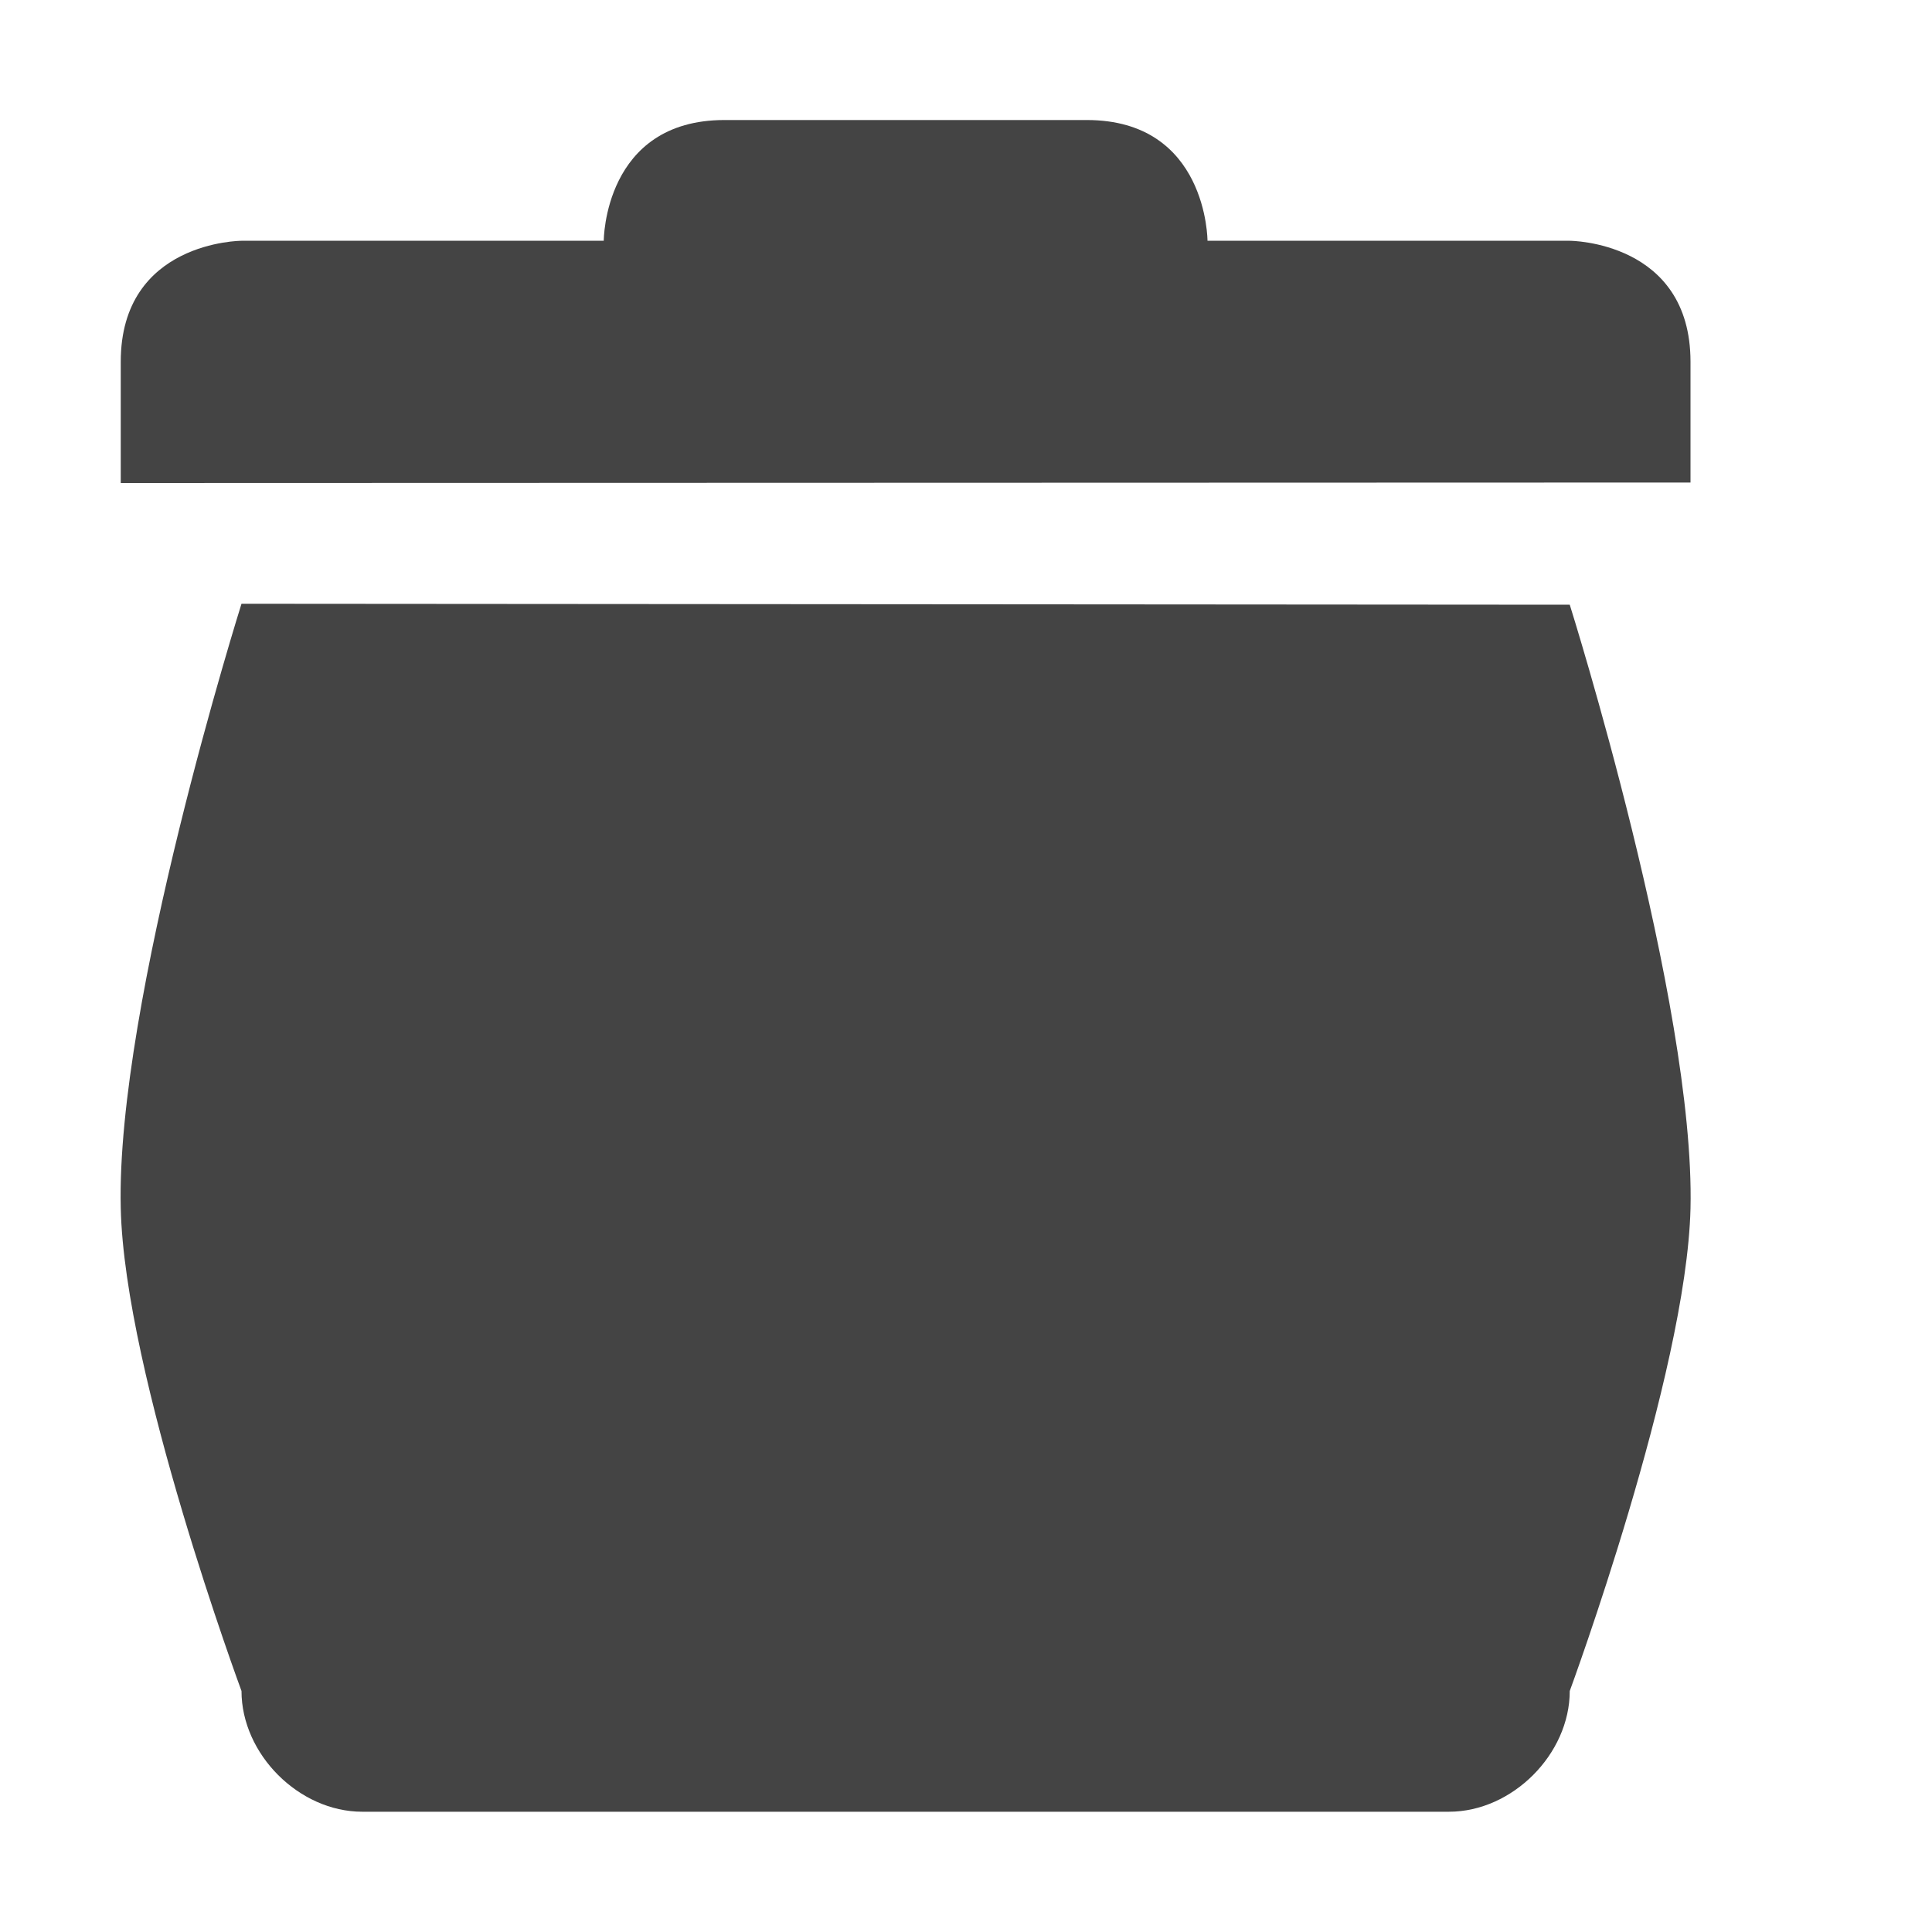
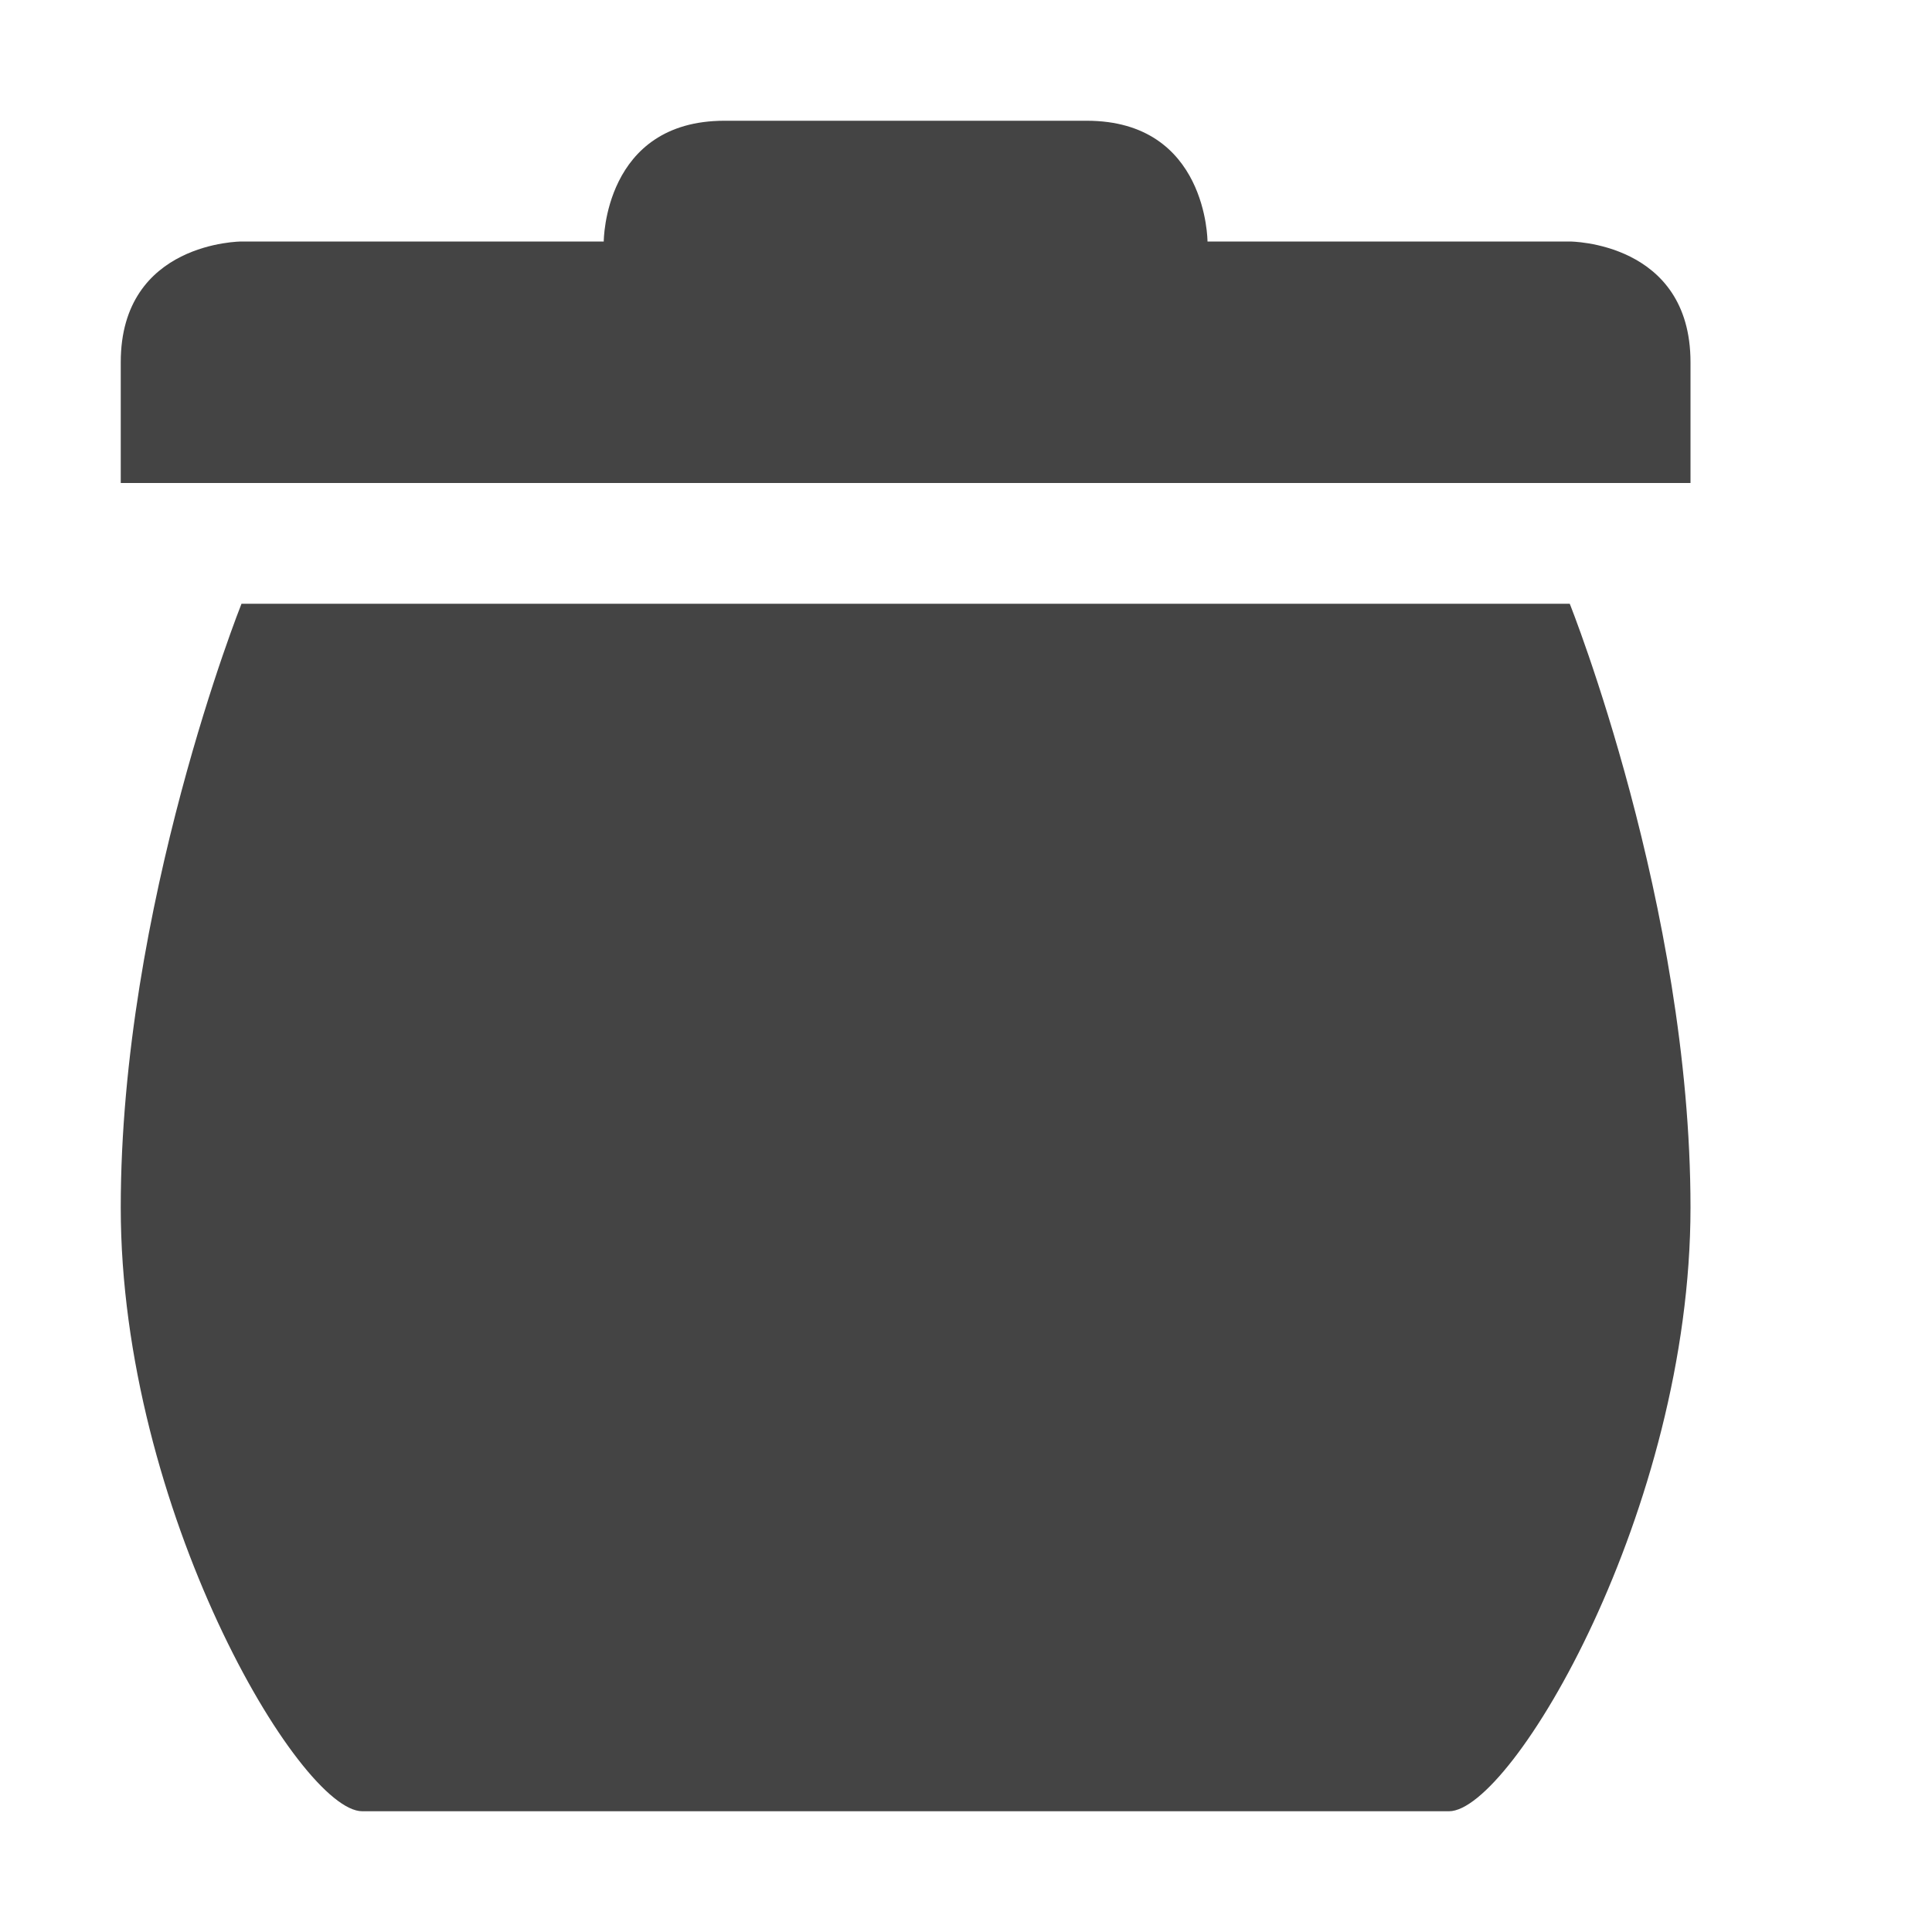
- <svg xmlns="http://www.w3.org/2000/svg" width="16" height="16">
+ <svg xmlns="http://www.w3.org/2000/svg" width="16" height="16" version="1.1">
  <defs>
    <style id="current-color-scheme" type="text/css">
   .ColorScheme-Text { color:#444444; } .ColorScheme-Highlight { color:#16a085; }
  </style>
  </defs>
-   <path style="fill:currentColor" class="ColorScheme-Text" d="M 6 0.994 C 5 0.994 5 1.994 5 1.994 L 2 1.994 C 2 1.994 1 1.996 1 2.996 L 1 3 L 1 4 L 14 3.996 L 14 2.996 C 14 1.996 13 1.994 13 1.994 L 10 1.994 C 10 1.994 10 0.994 9 0.994 L 6 0.994 z M 2 5 C 2 5 0.959 8.304 1 10.004 C 1.03 11.384 2 14.004 2 14.004 C 2 14.527 2.476 15.004 3 15.004 L 12 15.004 C 12.524 15.004 13 14.527 13 14.004 C 13 14.004 13.967 11.381 14 10.008 C 14.04 8.308 13 5.008 13 5.008 L 2 5 z" />
+   <path style="fill:currentColor" class="ColorScheme-Text" d="M 6,1 C 5,1 5,2 5,2 H 2 C 2,2 1,2 1,3 V 4 H 14 V 3 C 14,2 13,2 13,2 H 10 C 10,2 10,1 9,1 Z M 2,5 C 2,5 1,7.5 1,10 1,12.5 2.48,15 3,15 H 12 C 12.52,15 14,12.5 14,10 14,7.5 13,5 13,5 Z" />
</svg>
